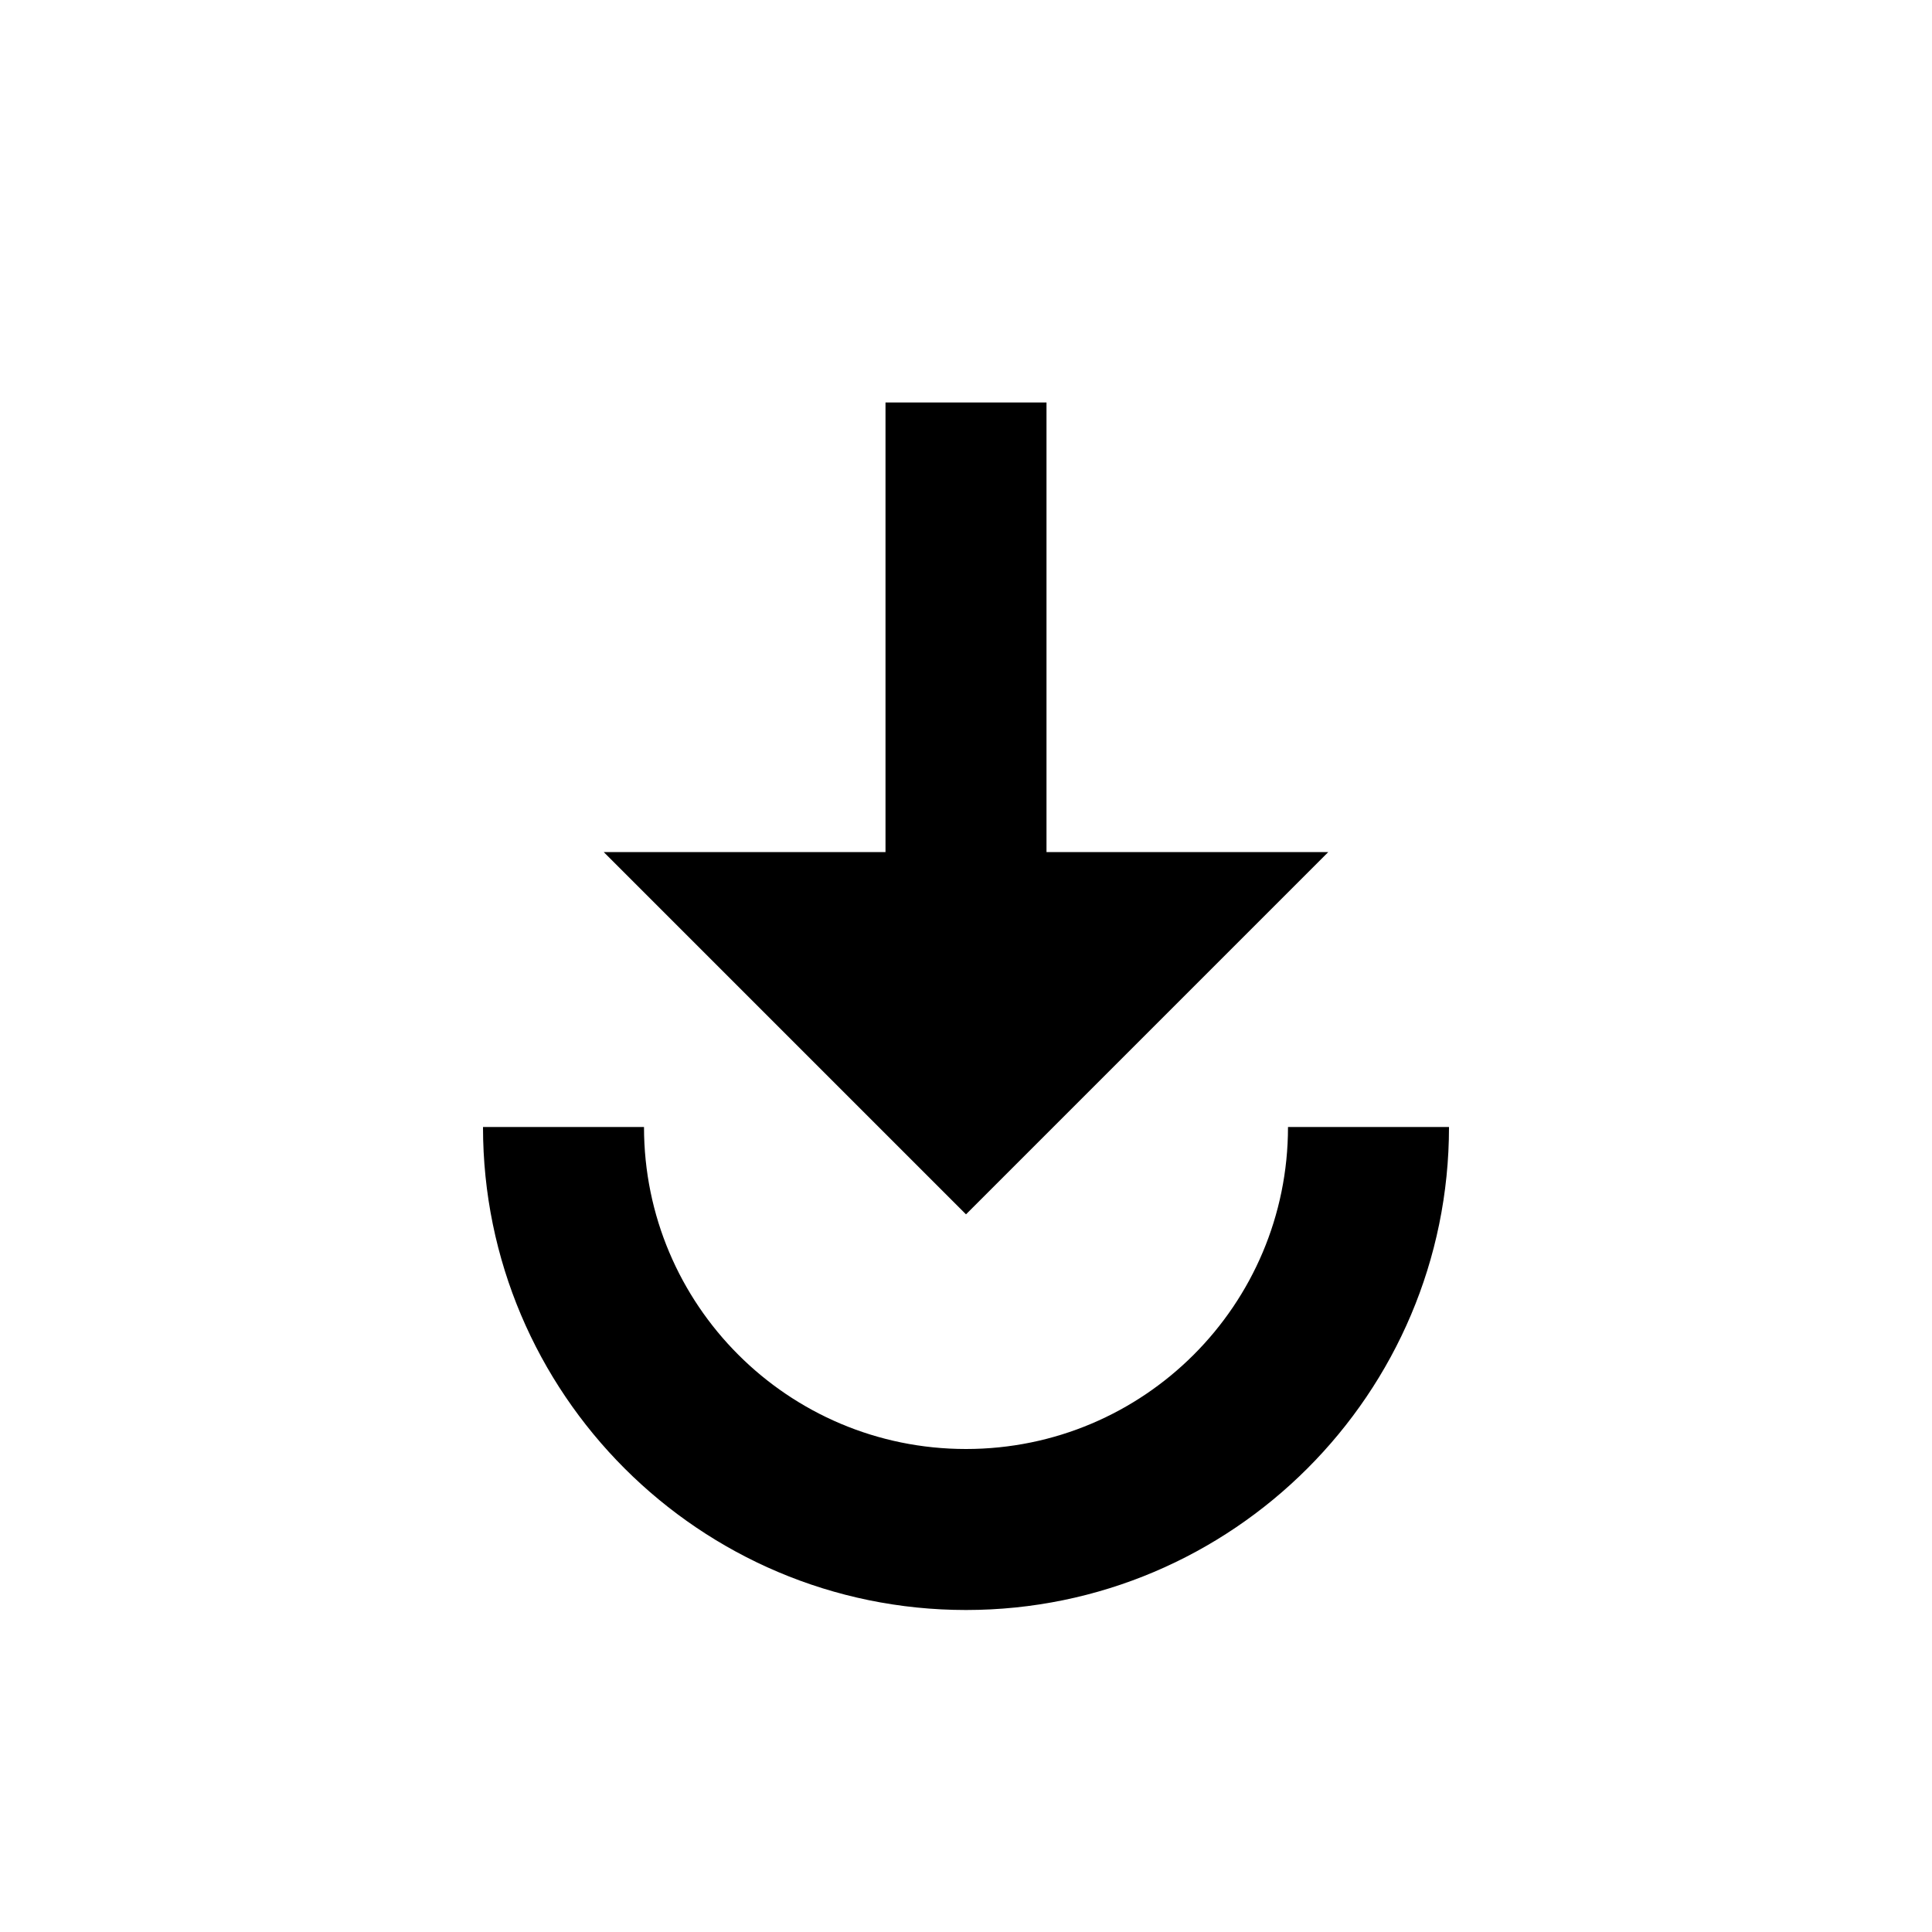
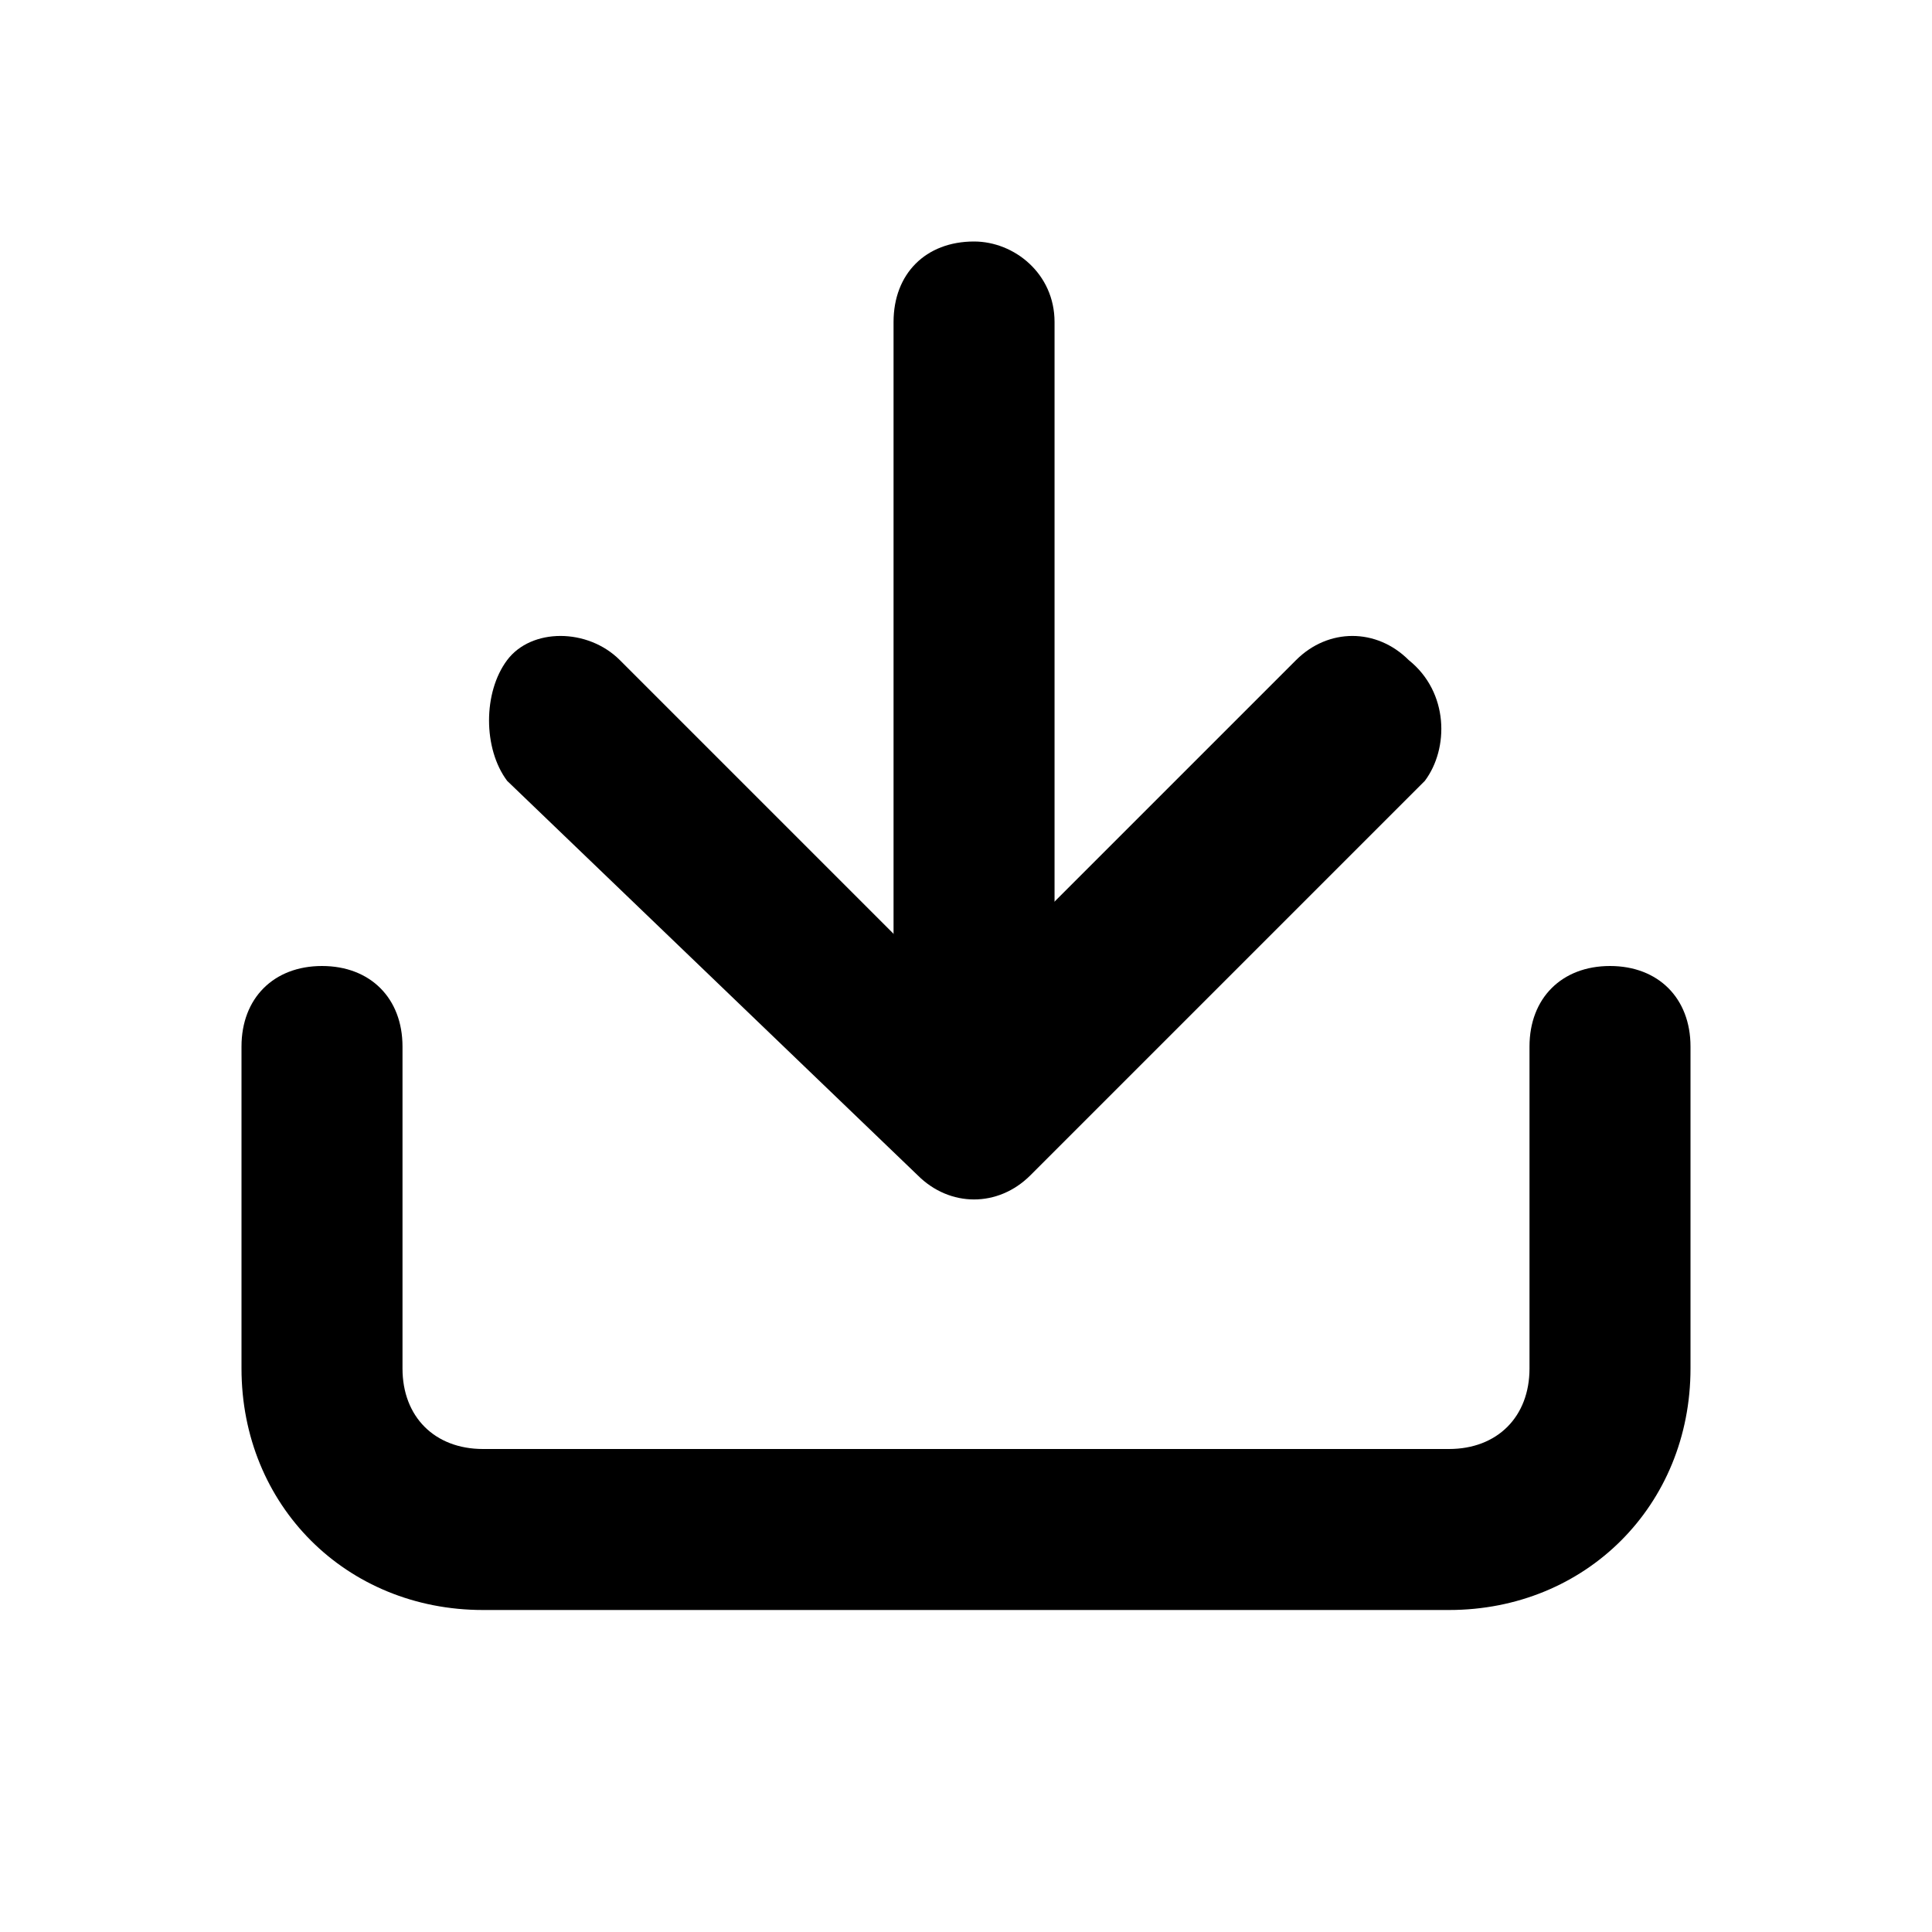
- <svg xmlns="http://www.w3.org/2000/svg" t="1792378459952" class="icon" viewBox="0 0 1024 1024" version="1.1" p-id="34908" width="128" height="128">
-   <path d="M469.333 213.333v238.293h-149.333l192 192 192-192h-149.333V213.333h-85.333zM256 597.333c0 141.227 114.773 256 256 256s256-114.773 256-256h-85.333c0 94.293-76.373 170.667-170.667 170.667s-170.667-76.373-170.667-170.667h-85.333z" fill="" p-id="34909" />
+ <svg xmlns="http://www.w3.org/2000/svg" t="1792401319294" class="icon" viewBox="0 0 1024 1024" version="1.1" p-id="19864" width="128" height="128">
+   <path d="M768 853.333H256c-72.533 0-128-55.466-128-128V554.667c0-25.6 17.067-42.667 42.667-42.667s42.666 17.067 42.666 42.667v170.666C213.333 750.933 230.4 768 256 768h512c25.6 0 42.667-17.067 42.667-42.667V554.667c0-25.6 17.066-42.667 42.666-42.667S896 529.067 896 554.667v170.666c0 72.534-55.467 128-128 128z" p-id="19865" />
+   <path d="M755.2 413.867L546.133 622.933c-17.066 17.067-42.666 17.067-59.733 0L268.8 413.867c-12.8-17.067-12.8-46.934 0-64s42.667-17.067 59.733 0l179.2 179.2 179.2-179.2c17.067-17.067 42.667-17.067 59.734 0C768 366.933 768 396.8 755.2 413.867z" p-id="19866" />
+   <path d="M558.933 170.667V512c0 25.6-17.066 42.667-42.666 42.667S473.6 537.6 473.6 512V170.667c0-25.6 17.067-42.667 42.667-42.667 21.333 0 42.666 17.067 42.666 42.667z" p-id="19867" />
</svg>
